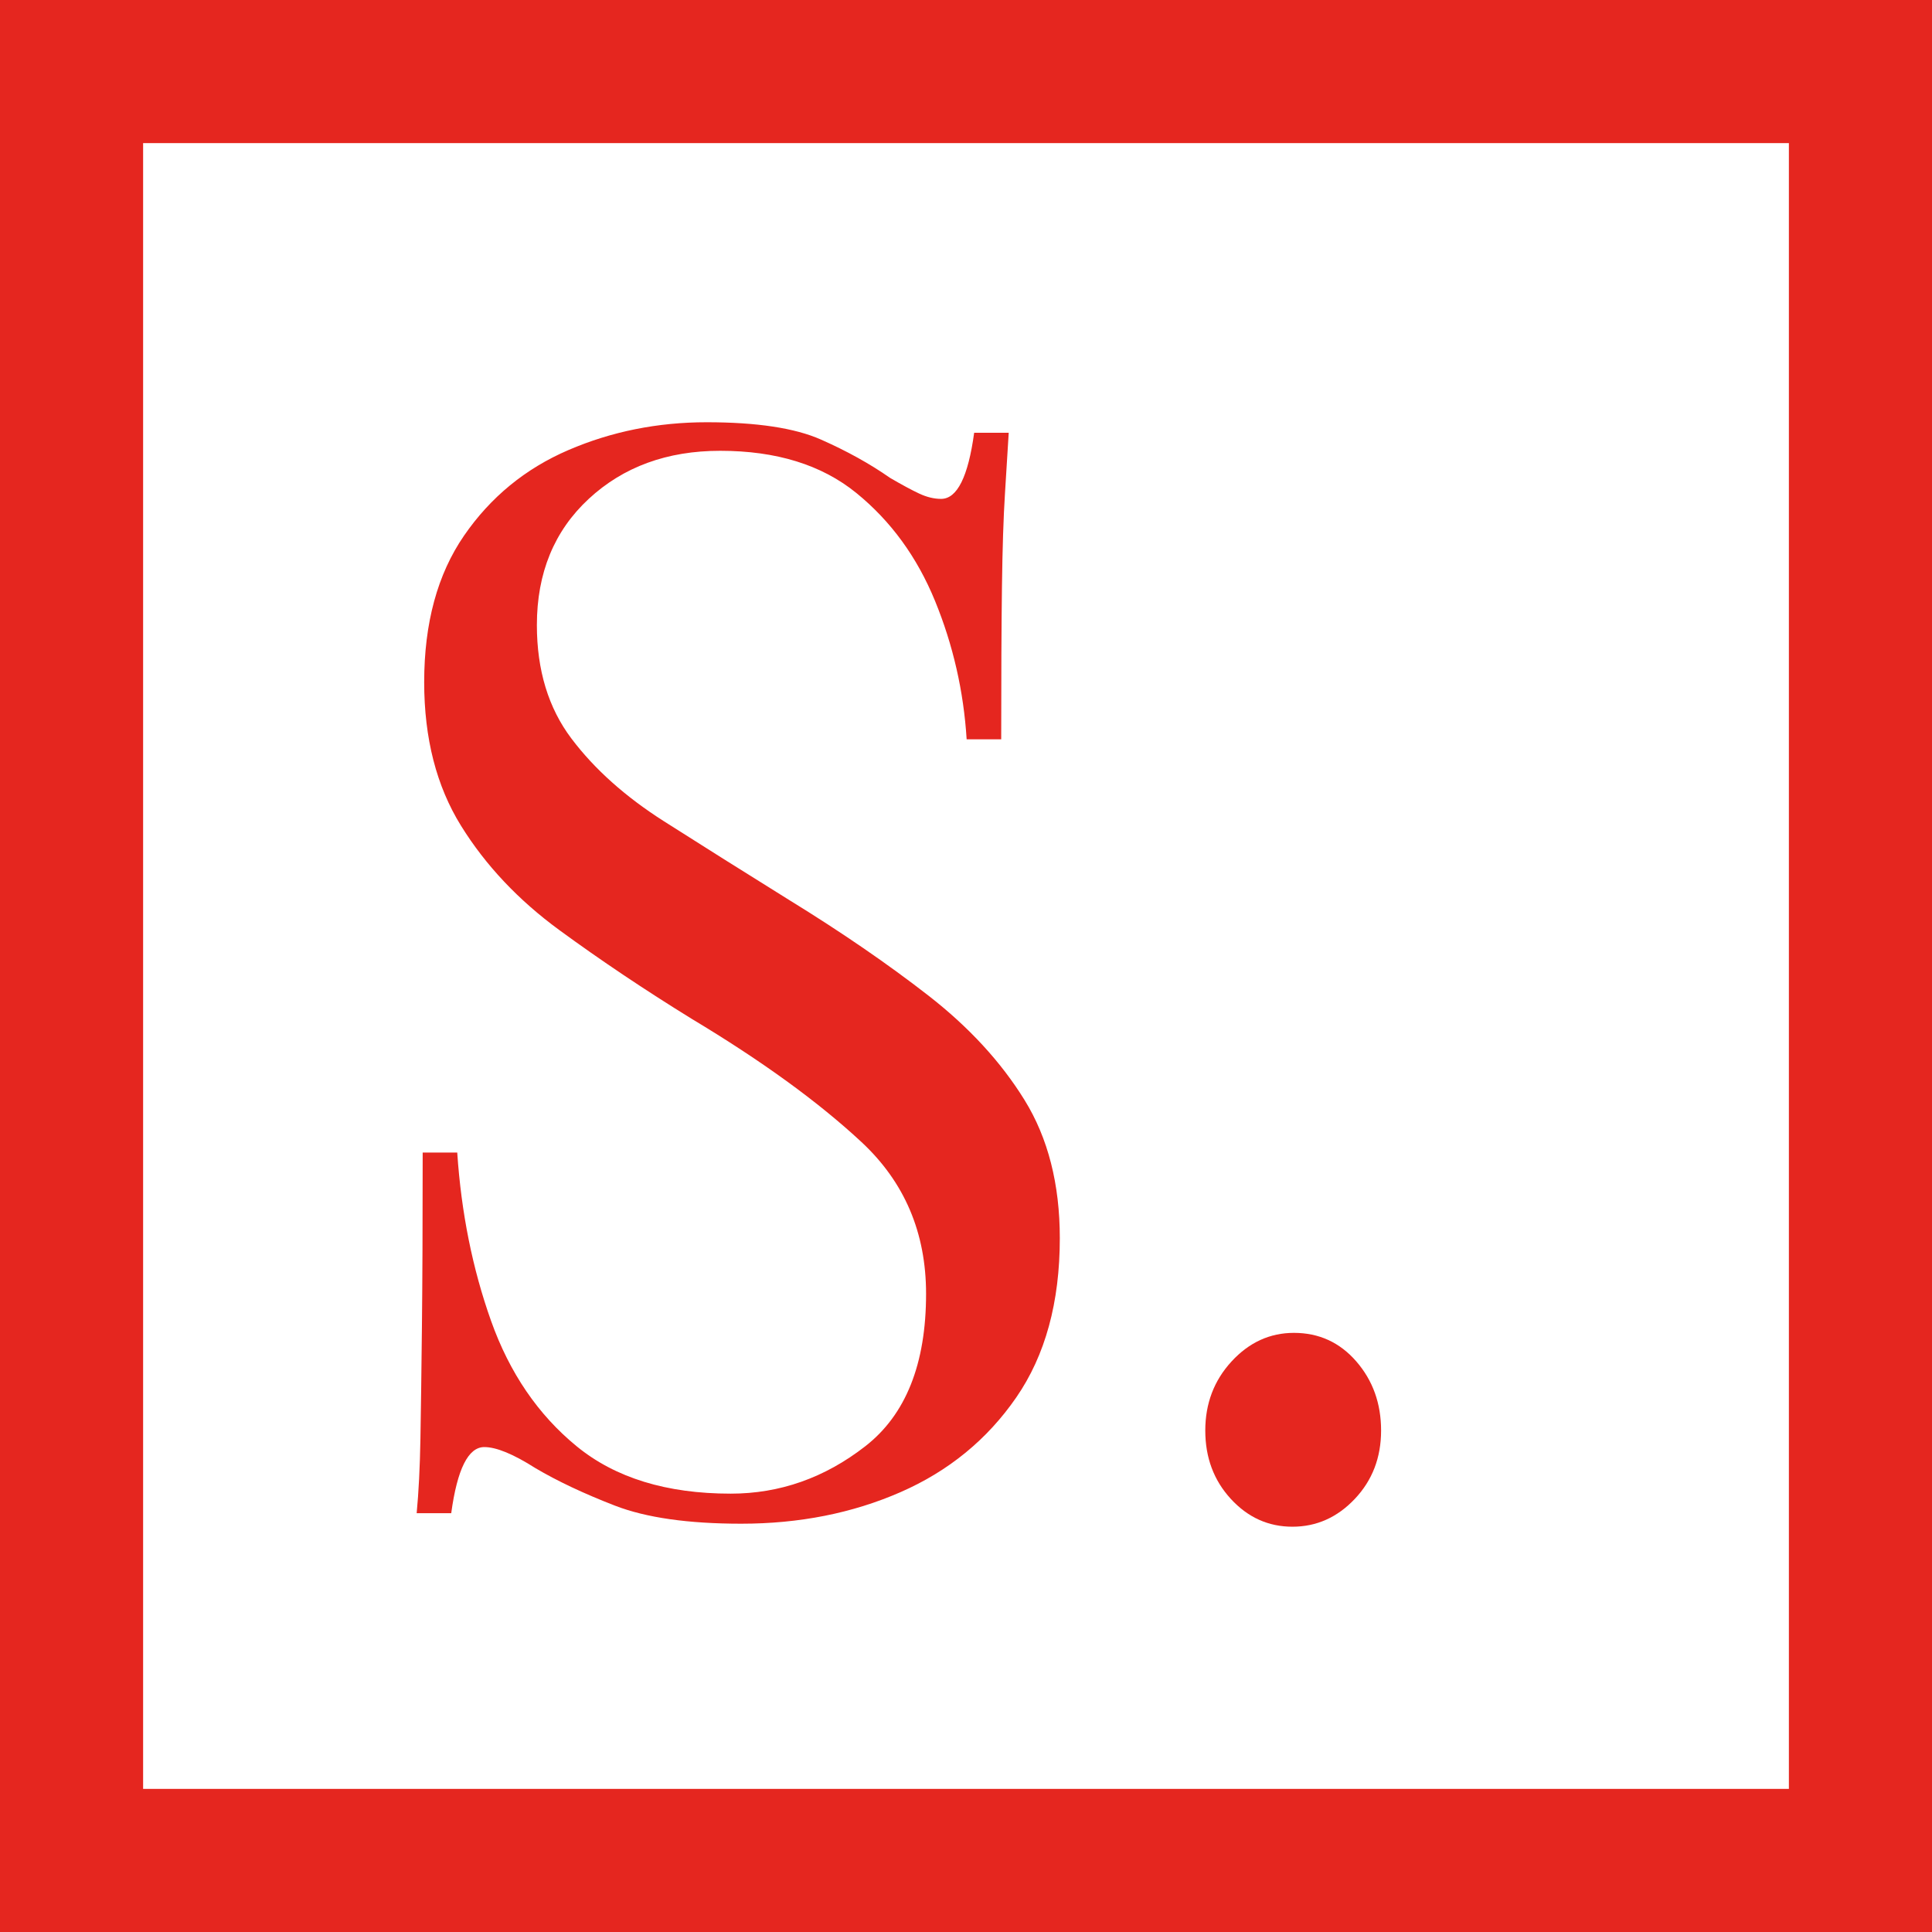
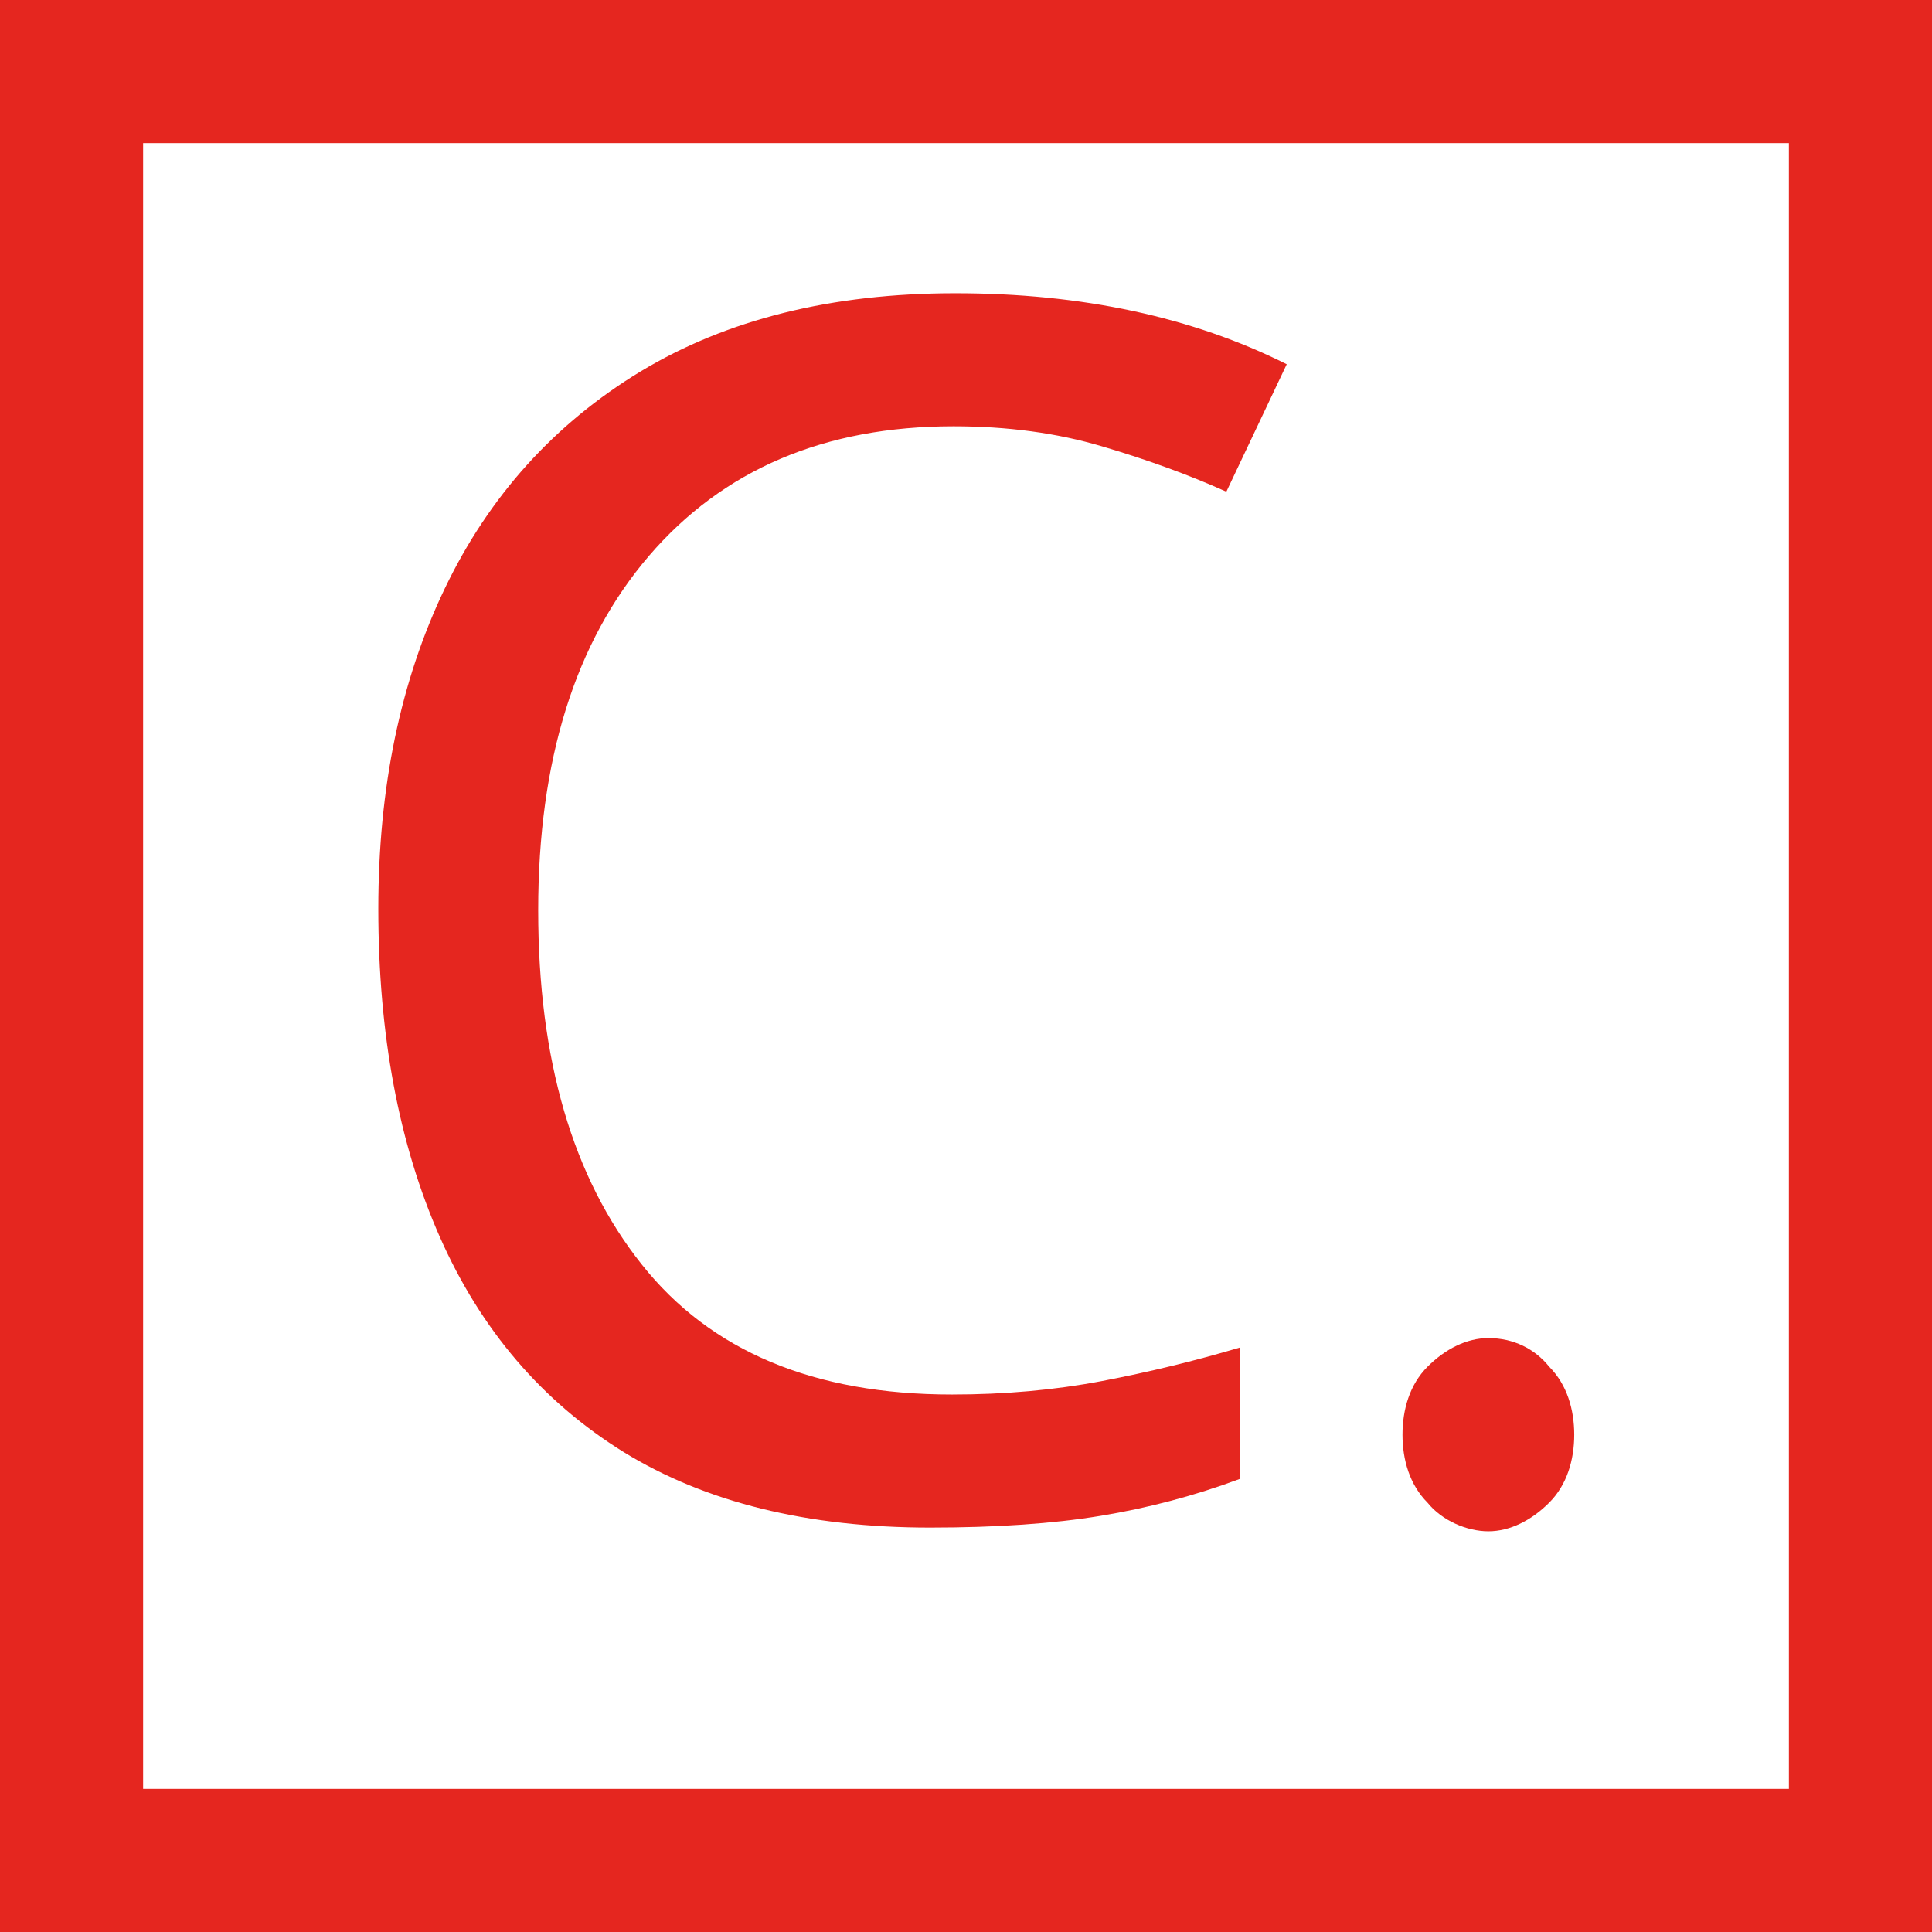
- <svg xmlns="http://www.w3.org/2000/svg" width="54px" height="54px" viewBox="0 0 54 54" version="1.1">
-   <g id="Page-1" stroke="none" stroke-width="1" fill="none" fill-rule="evenodd">
+ <svg xmlns="http://www.w3.org/2000/svg" version="1.1" id="Ebene_1" x="0px" y="0px" viewBox="0 0 54 54" style="enable-background:new 0 0 54 54;" xml:space="preserve">
+   <style type="text/css">
+ 	.st0{fill:none;stroke:#E5261F;stroke-width:4;}
+ 	.st1{fill-rule:evenodd;clip-rule:evenodd;fill:#E5261F;}
+ 	.st2{fill:#E5261F;}
+ 	.st3{font-family:'PlayfairDisplay-Regular';}
+ 	.st4{font-size:47px;}
+ </style>
+   <g id="Page-1">
    <g id="logo-mobile">
-       <rect id="Rectangle-6" stroke="#E5261F" stroke-width="4" fill-rule="nonzero" x="2" y="2" width="50" height="50" />
-       <path id="." fill="#E5261F" d="M34.402,41.895 C33.926,41.377 33.688,40.74 33.688,39.984 C33.688,39.228 33.933,38.584 34.423,38.052 C34.913,37.52 35.494,37.254 36.166,37.254 C36.866,37.254 37.447,37.52 37.909,38.052 C38.371,38.584 38.602,39.228 38.602,39.984 C38.602,40.74 38.357,41.377 37.867,41.895 C37.377,42.413 36.796,42.672 36.124,42.672 C35.452,42.672 34.878,42.413 34.402,41.895 Z" />
-       <path id="S" fill="#E5261F" fill-rule="nonzero" d="M20.718,42.588 C22.342,42.588 23.826,42.294 25.17,41.706 C26.514,41.118 27.592,40.236 28.404,39.06 C29.216,37.884 29.622,36.4 29.622,34.608 C29.622,33.096 29.293,31.808 28.635,30.744 C27.977,29.68 27.081,28.707 25.947,27.825 C24.813,26.943 23.518,26.054 22.062,25.158 C20.802,24.374 19.633,23.639 18.555,22.953 C17.477,22.267 16.616,21.497 15.972,20.643 C15.328,19.789 15.006,18.732 15.006,17.472 C15.006,16.016 15.489,14.84 16.455,13.944 C17.421,13.048 18.646,12.6 20.13,12.6 C21.698,12.6 22.965,12.992 23.931,13.776 C24.897,14.56 25.632,15.568 26.136,16.8 C26.64,18.032 26.934,19.32 27.018,20.664 L27.018,20.664 L27.984,20.664 C27.984,18.9 27.991,17.479 28.005,16.401 C28.019,15.323 28.047,14.455 28.089,13.797 C28.131,13.139 28.166,12.572 28.194,12.096 L28.194,12.096 L27.228,12.096 C27.06,13.328 26.752,13.944 26.304,13.944 C26.108,13.944 25.905,13.895 25.695,13.797 C25.485,13.699 25.212,13.552 24.876,13.356 C24.316,12.964 23.672,12.607 22.944,12.285 C22.216,11.963 21.152,11.802 19.752,11.802 C18.38,11.802 17.092,12.061 15.888,12.579 C14.684,13.097 13.711,13.895 12.969,14.973 C12.227,16.051 11.856,17.416 11.856,19.068 C11.856,20.636 12.199,21.973 12.885,23.079 C13.571,24.185 14.488,25.158 15.636,25.998 C16.784,26.838 18.016,27.664 19.332,28.476 C21.292,29.652 22.874,30.8 24.078,31.92 C25.282,33.04 25.884,34.454 25.884,36.162 C25.884,38.122 25.317,39.543 24.183,40.425 C23.049,41.307 21.796,41.748 20.424,41.748 C18.632,41.748 17.197,41.307 16.119,40.425 C15.041,39.543 14.243,38.374 13.725,36.918 C13.207,35.462 12.892,33.894 12.78,32.214 L12.78,32.214 L11.814,32.214 C11.814,34.174 11.807,35.798 11.793,37.086 C11.779,38.374 11.765,39.417 11.751,40.215 C11.737,41.013 11.702,41.706 11.646,42.294 L11.646,42.294 L12.612,42.294 C12.78,41.062 13.088,40.446 13.536,40.446 C13.872,40.446 14.348,40.642 14.964,41.034 C15.58,41.398 16.322,41.748 17.19,42.084 C18.058,42.42 19.234,42.588 20.718,42.588 Z" />
+       <rect id="Rectangle-6" x="2" y="2" class="st0" width="50" height="50" />
+       <path id="_x2E_" class="st1" d="M39.9,42c-0.5-0.5-0.7-1.2-0.7-1.9s0.2-1.4,0.7-1.9c0.5-0.5,1.1-0.8,1.7-0.8    c0.7,0,1.3,0.3,1.7,0.8c0.5,0.5,0.7,1.2,0.7,1.9s-0.2,1.4-0.7,1.9s-1.1,0.8-1.7,0.8S40.3,42.5,39.9,42z" />
    </g>
  </g>
+   <text transform="matrix(1 0 0 1 7.7144 42.2275)" class="st2 st3 st4">C</text>
</svg>
